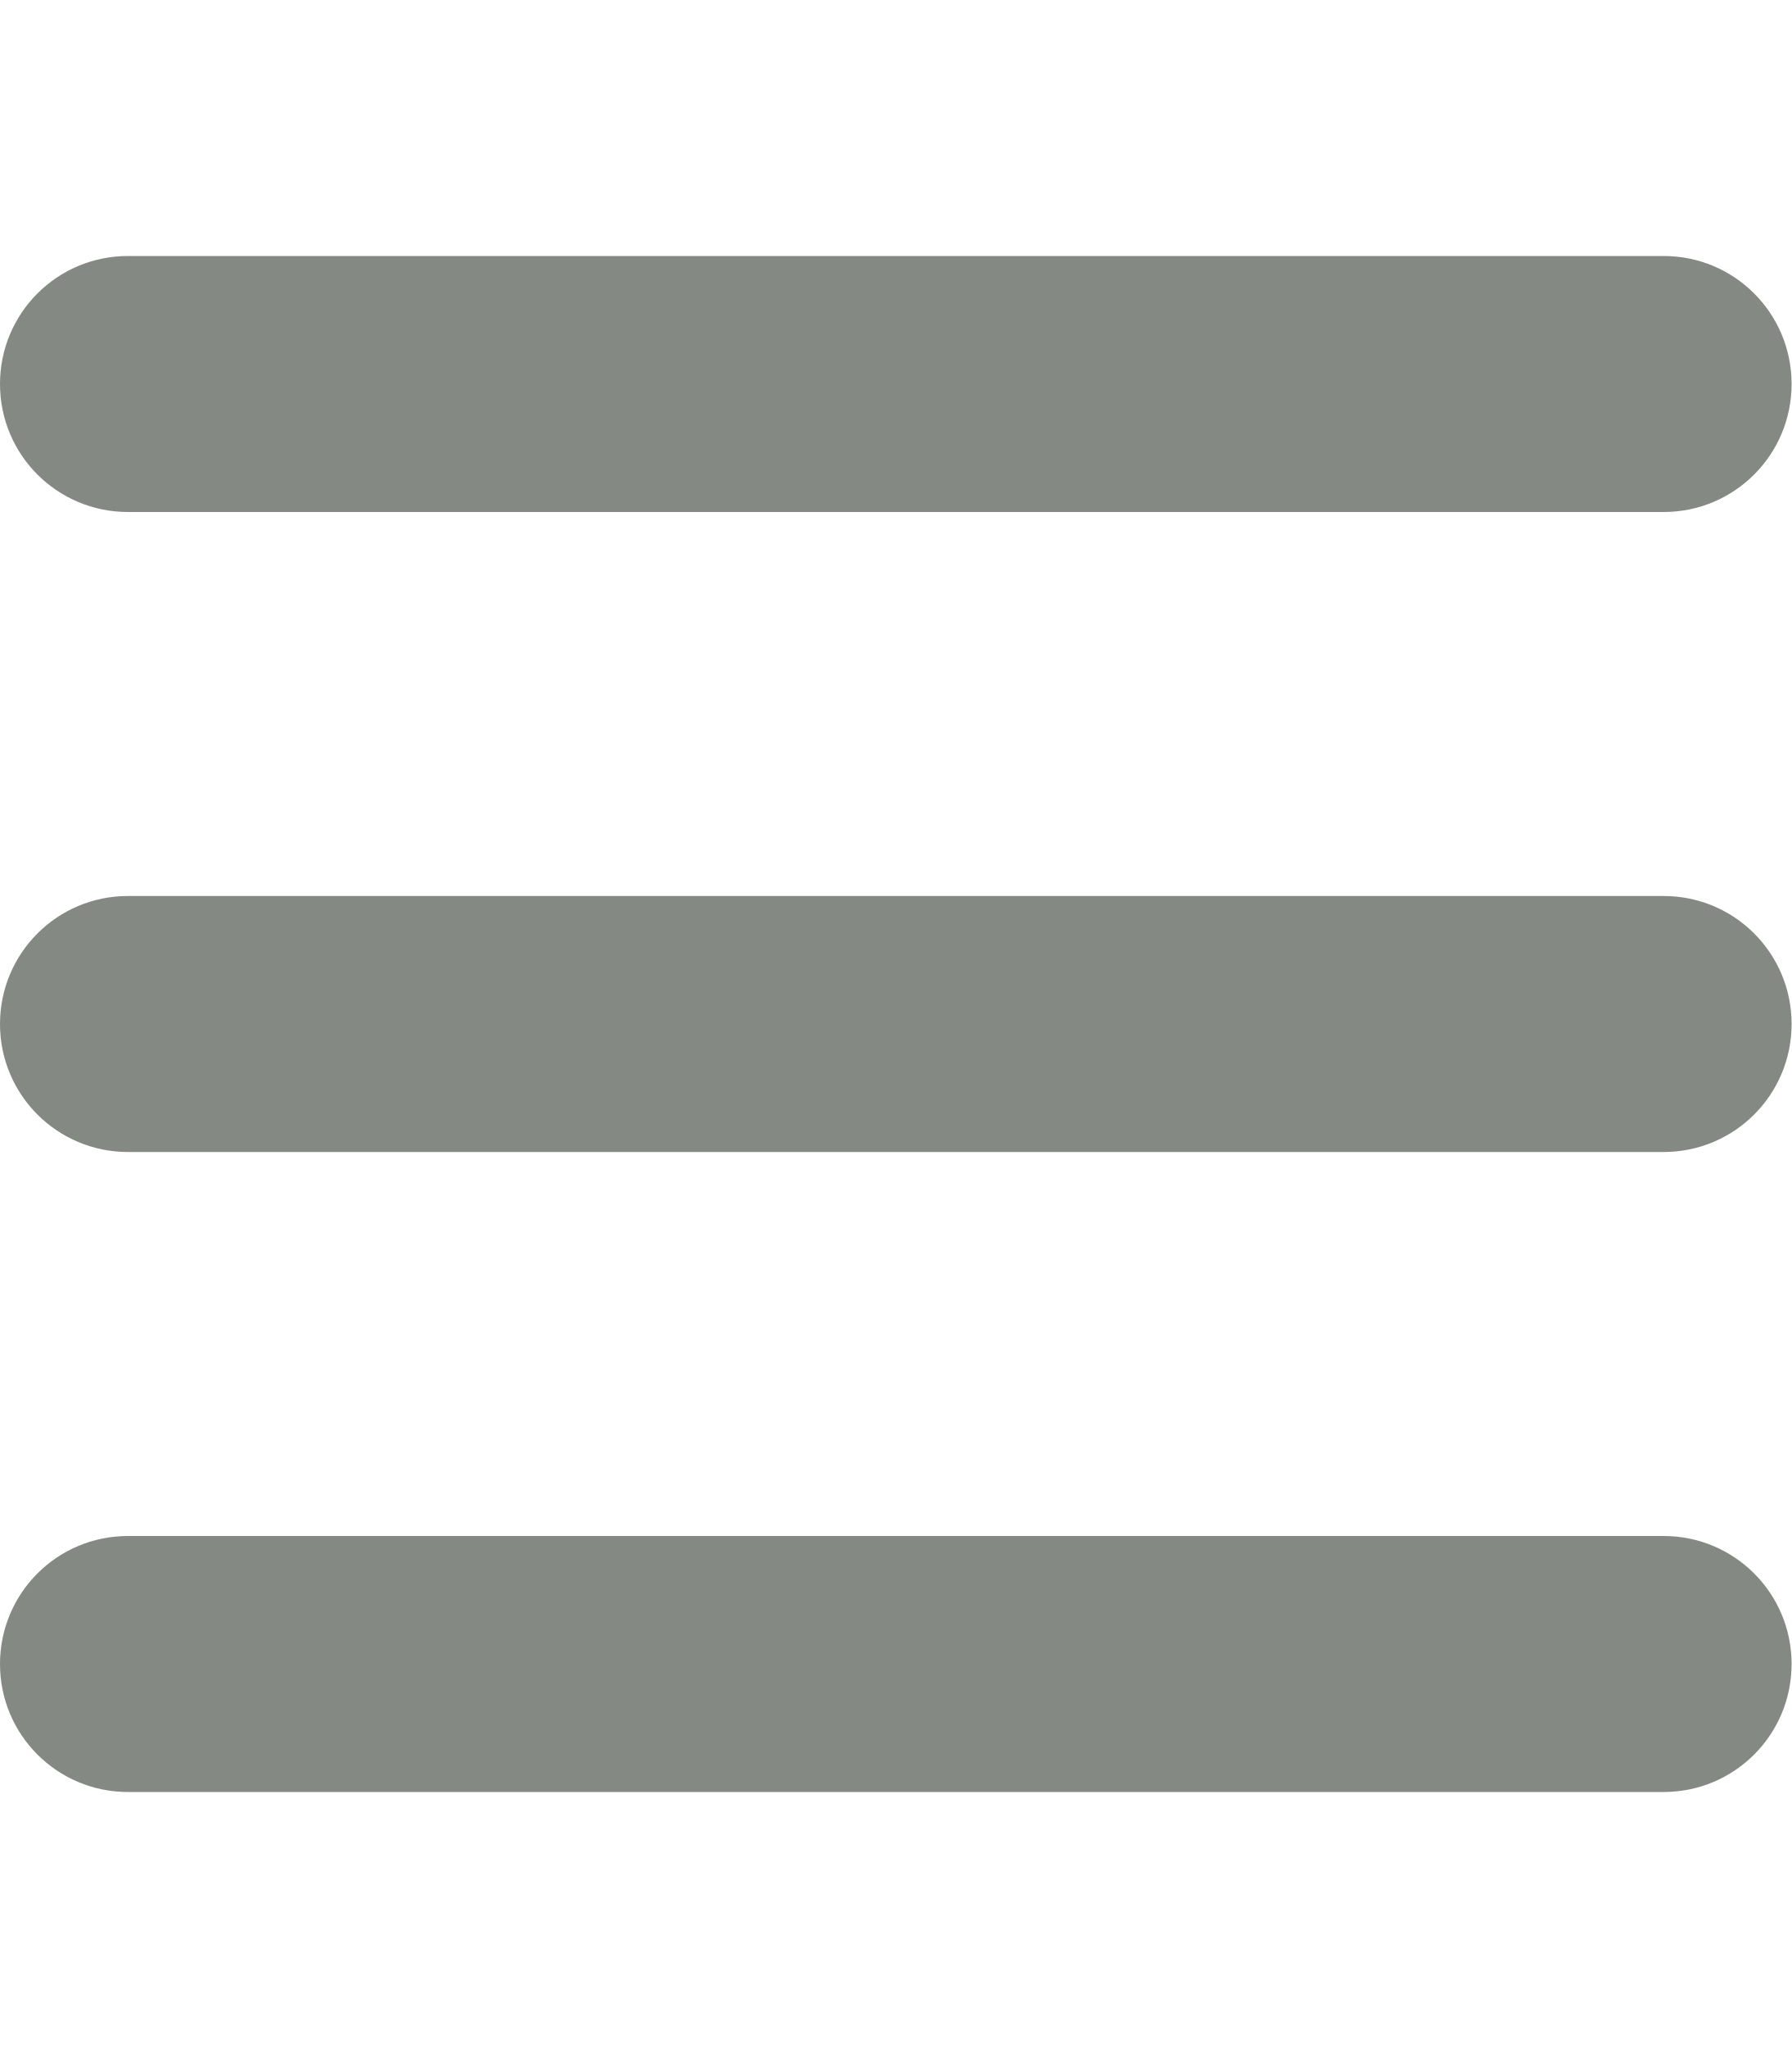
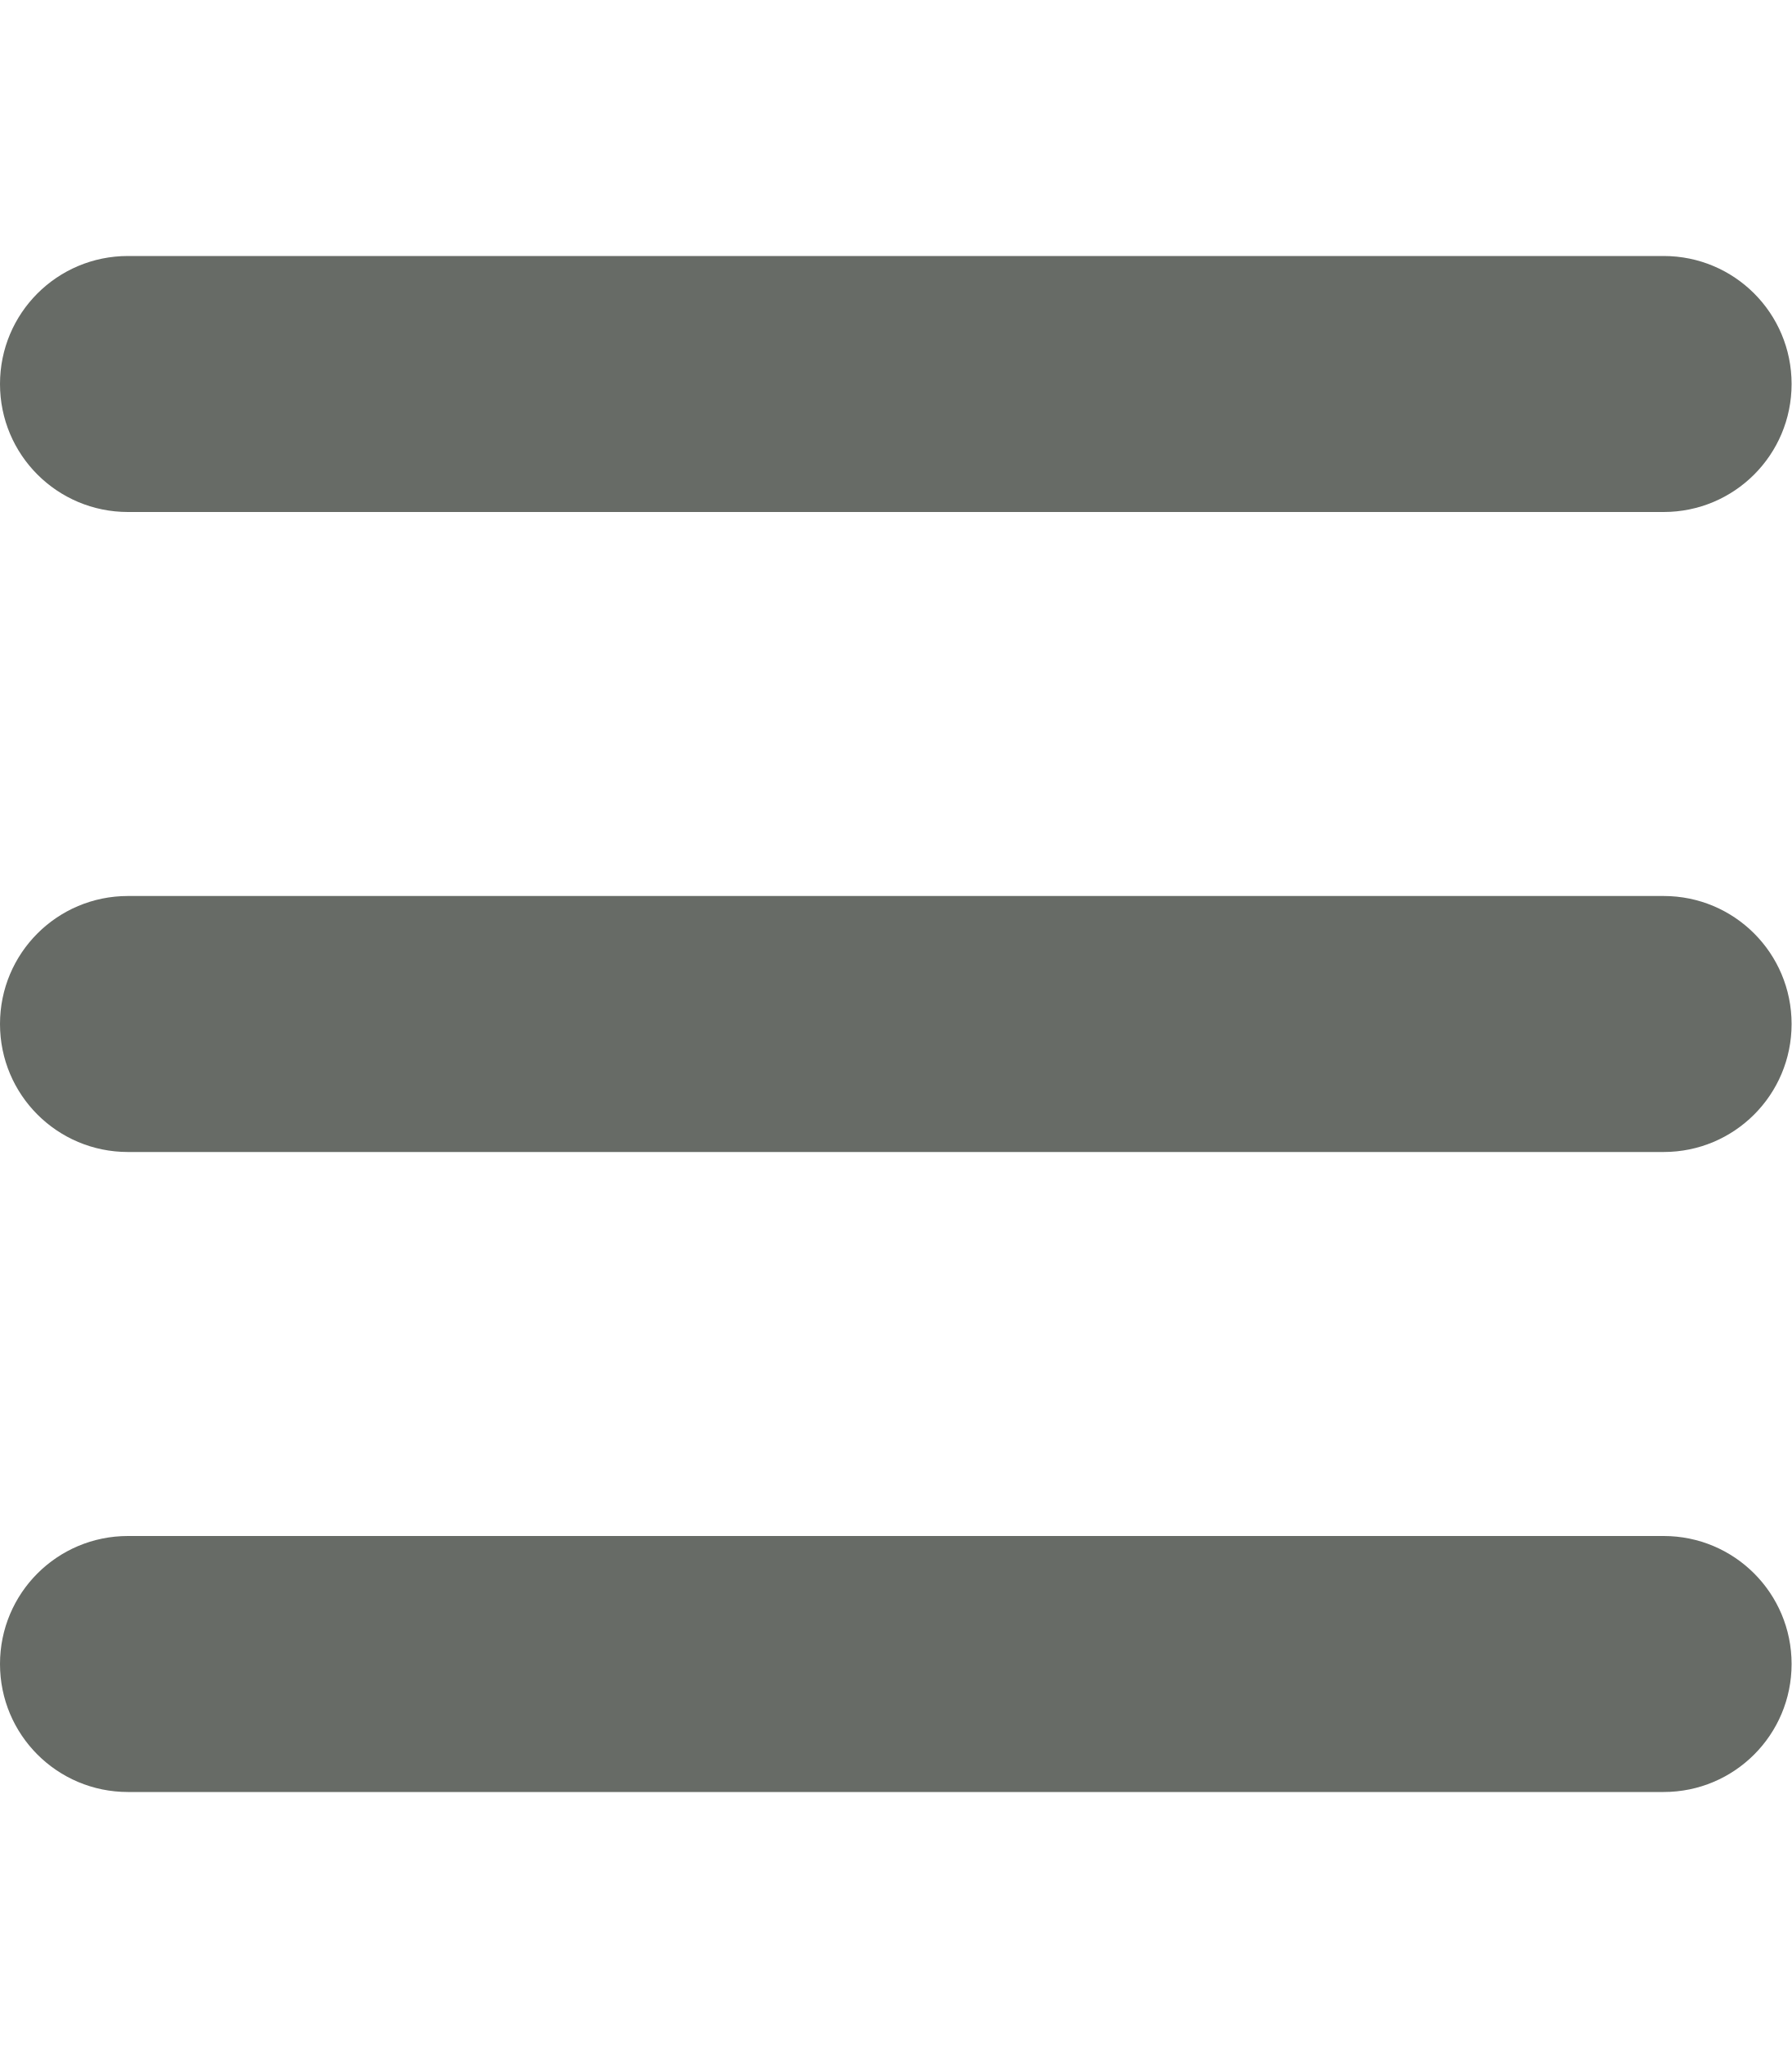
- <svg xmlns="http://www.w3.org/2000/svg" fill="#858983" viewBox="0 0 448 512">
+ <svg xmlns="http://www.w3.org/2000/svg" fill="#676B66" viewBox="0 0 448 512">
  <path d="M0 96C0 78.3 14.3 64 32 64l384 0c17.7 0 32 14.3 32 32s-14.3 32-32 32L32 128C14.3 128 0 113.7 0 96zM0 256c0-17.7 14.3-32 32-32l384 0c17.7 0 32 14.3 32 32s-14.3 32-32 32L32 288c-17.7 0-32-14.3-32-32zM448 416c0 17.7-14.3 32-32 32L32 448c-17.7 0-32-14.3-32-32s14.3-32 32-32l384 0c17.7 0 32 14.3 32 32z" />
</svg>
